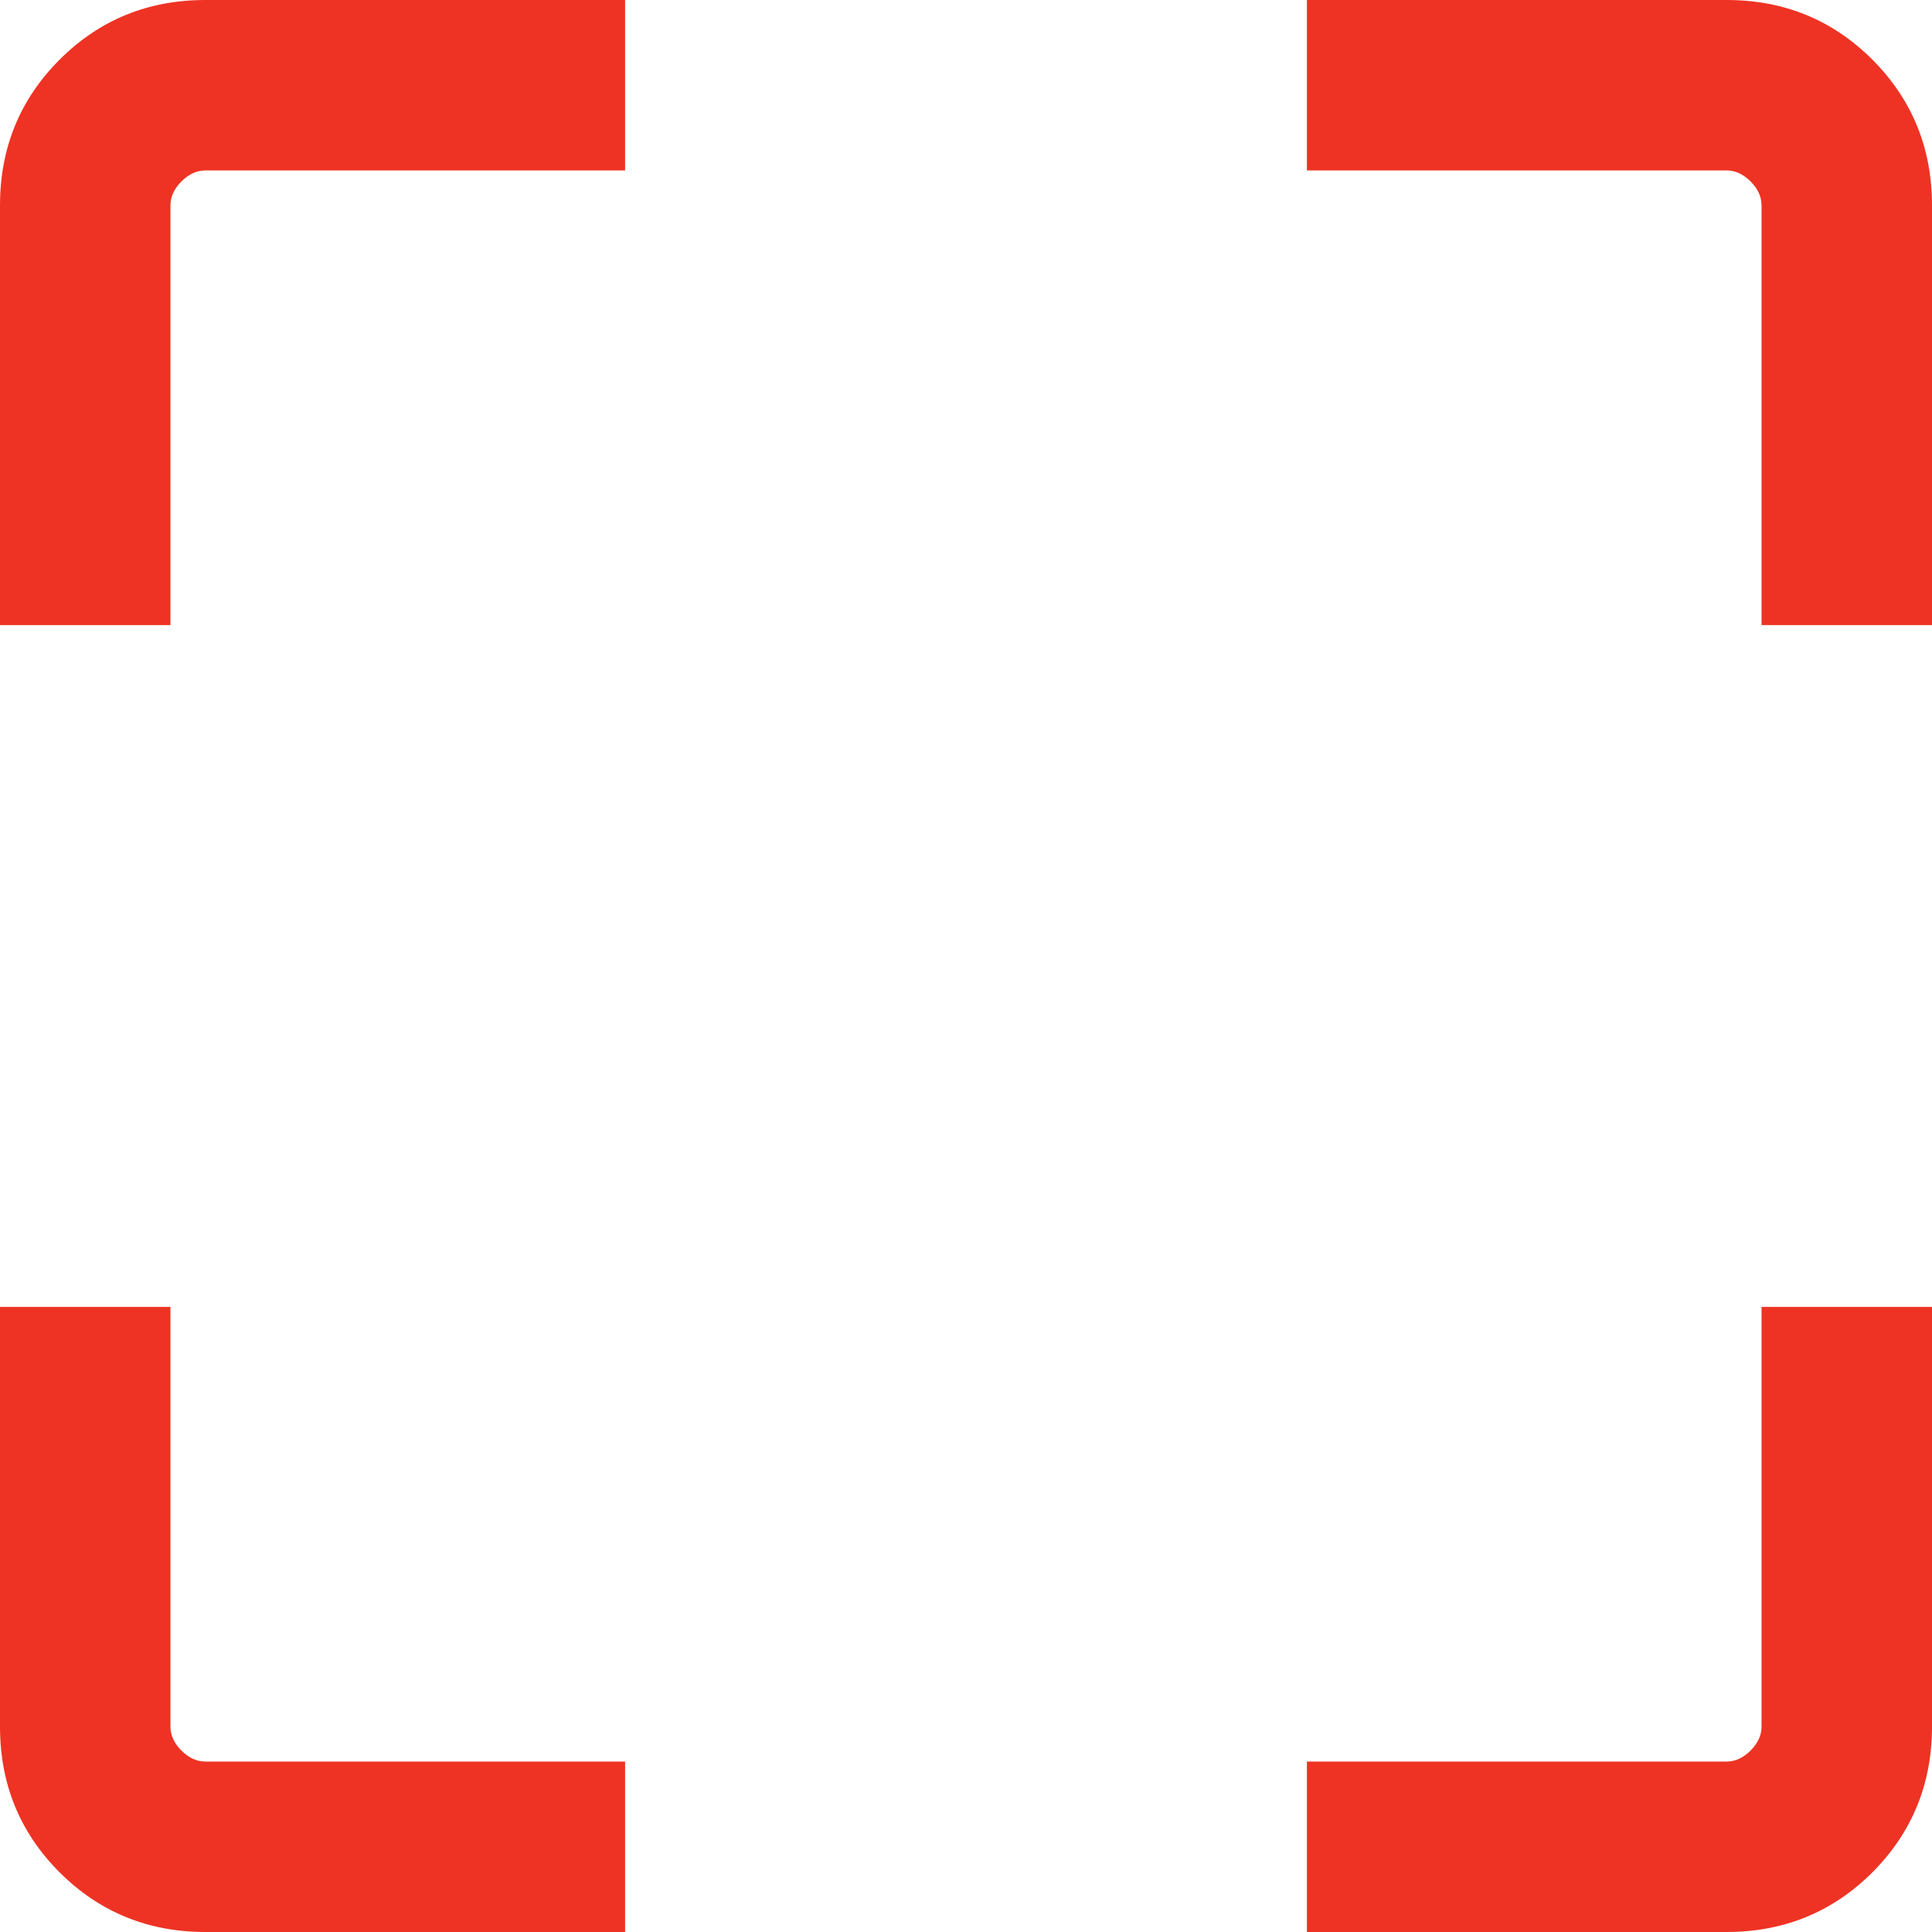
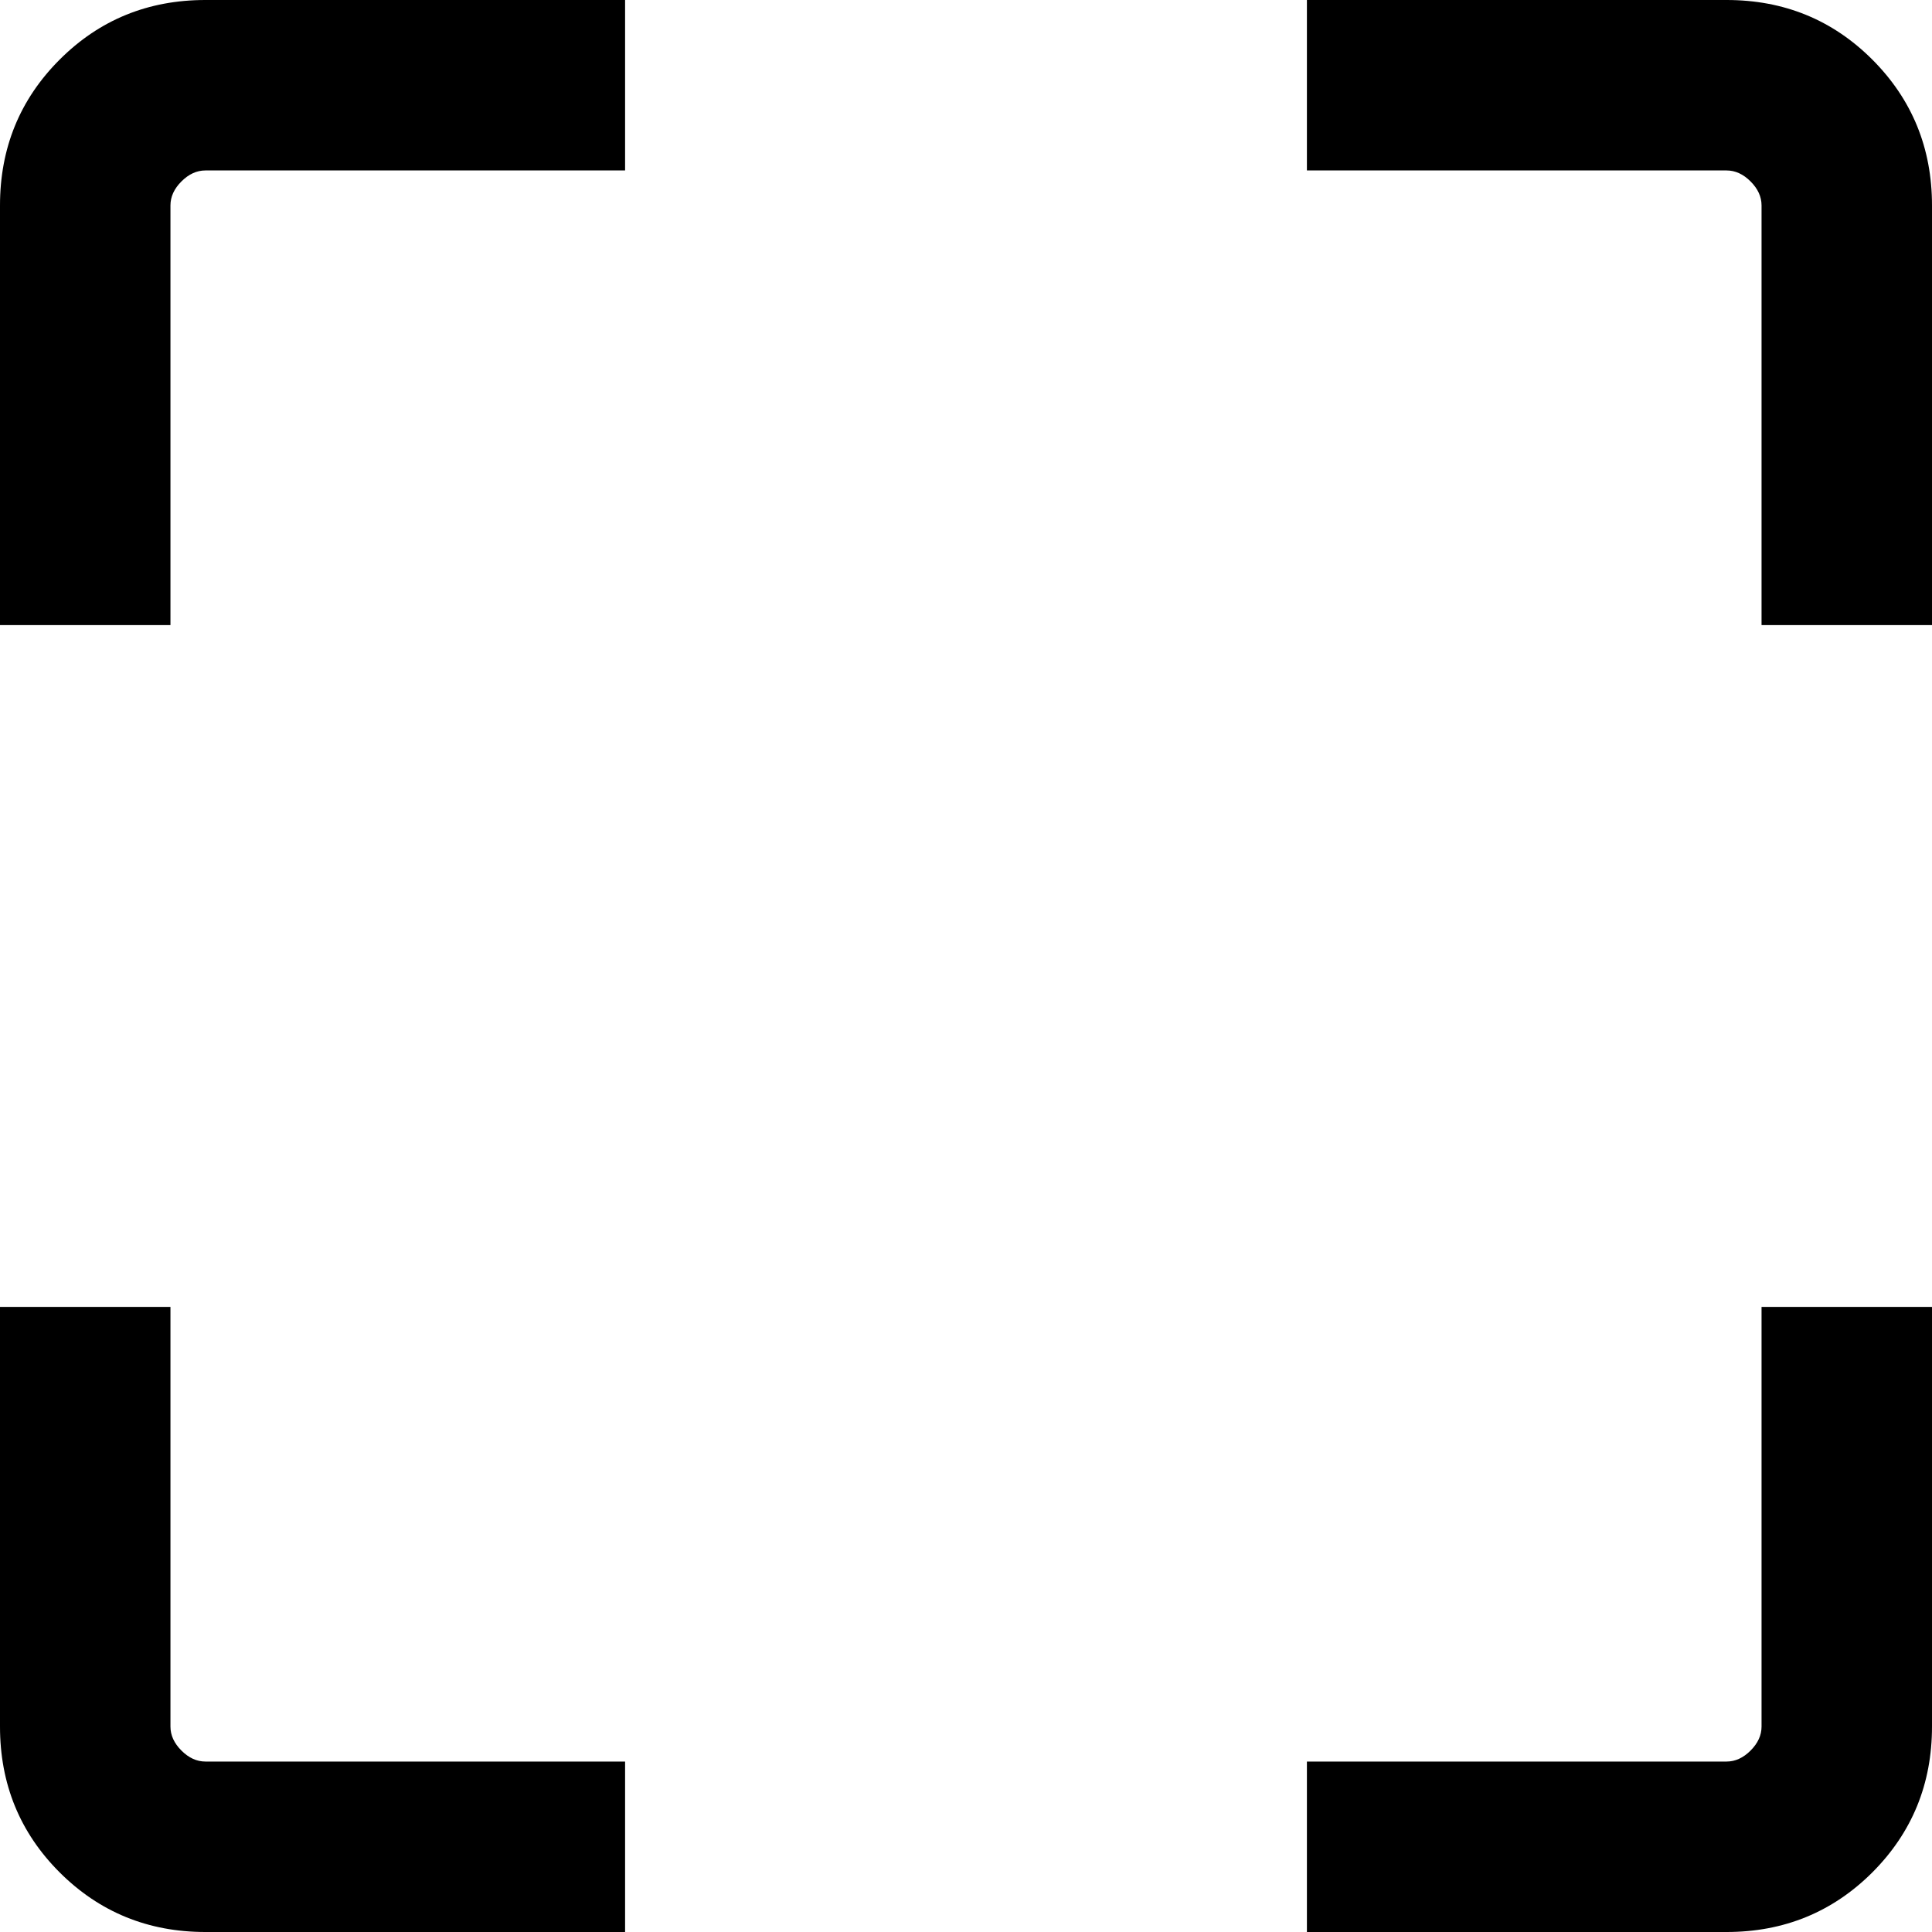
<svg xmlns="http://www.w3.org/2000/svg" width="22" height="22" viewBox="0 0 22 22" fill="none">
-   <path d="M2.339 22C1.686 22 1.132 21.773 0.679 21.321C0.226 20.868 0 20.314 0 19.661V14.882H1.941V19.661C1.941 19.76 1.983 19.851 2.066 19.934C2.149 20.017 2.24 20.059 2.339 20.059H7.118V22H2.339ZM14.882 22V20.059H19.661C19.76 20.059 19.851 20.017 19.934 19.934C20.017 19.851 20.059 19.76 20.059 19.661V14.882H22V19.661C22 20.314 21.773 20.868 21.321 21.321C20.868 21.773 20.314 22 19.661 22H14.882ZM0 7.118V2.339C0 1.686 0.226 1.132 0.679 0.679C1.132 0.226 1.686 0 2.339 0H7.118V1.941H2.339C2.24 1.941 2.149 1.983 2.066 2.066C1.983 2.149 1.941 2.24 1.941 2.339V7.118H0ZM20.059 7.118V2.339C20.059 2.24 20.017 2.149 19.934 2.066C19.851 1.983 19.76 1.941 19.661 1.941H14.882V0H19.661C20.314 0 20.868 0.226 21.321 0.679C21.773 1.132 22 1.686 22 2.339V7.118H20.059Z" fill="#EE3324" />
+   <path d="M2.339 22C1.686 22 1.132 21.773 0.679 21.321C0.226 20.868 0 20.314 0 19.661V14.882H1.941V19.661C1.941 19.76 1.983 19.851 2.066 19.934C2.149 20.017 2.24 20.059 2.339 20.059H7.118V22H2.339ZM14.882 22V20.059H19.661C19.76 20.059 19.851 20.017 19.934 19.934C20.017 19.851 20.059 19.76 20.059 19.661V14.882H22V19.661C22 20.314 21.773 20.868 21.321 21.321C20.868 21.773 20.314 22 19.661 22H14.882ZM0 7.118V2.339C0 1.686 0.226 1.132 0.679 0.679C1.132 0.226 1.686 0 2.339 0H7.118V1.941H2.339C2.24 1.941 2.149 1.983 2.066 2.066C1.983 2.149 1.941 2.24 1.941 2.339V7.118H0ZM20.059 7.118V2.339C20.059 2.24 20.017 2.149 19.934 2.066C19.851 1.983 19.76 1.941 19.661 1.941H14.882V0H19.661C20.314 0 20.868 0.226 21.321 0.679C21.773 1.132 22 1.686 22 2.339V7.118H20.059Z" fill="currentColor" />
</svg>
